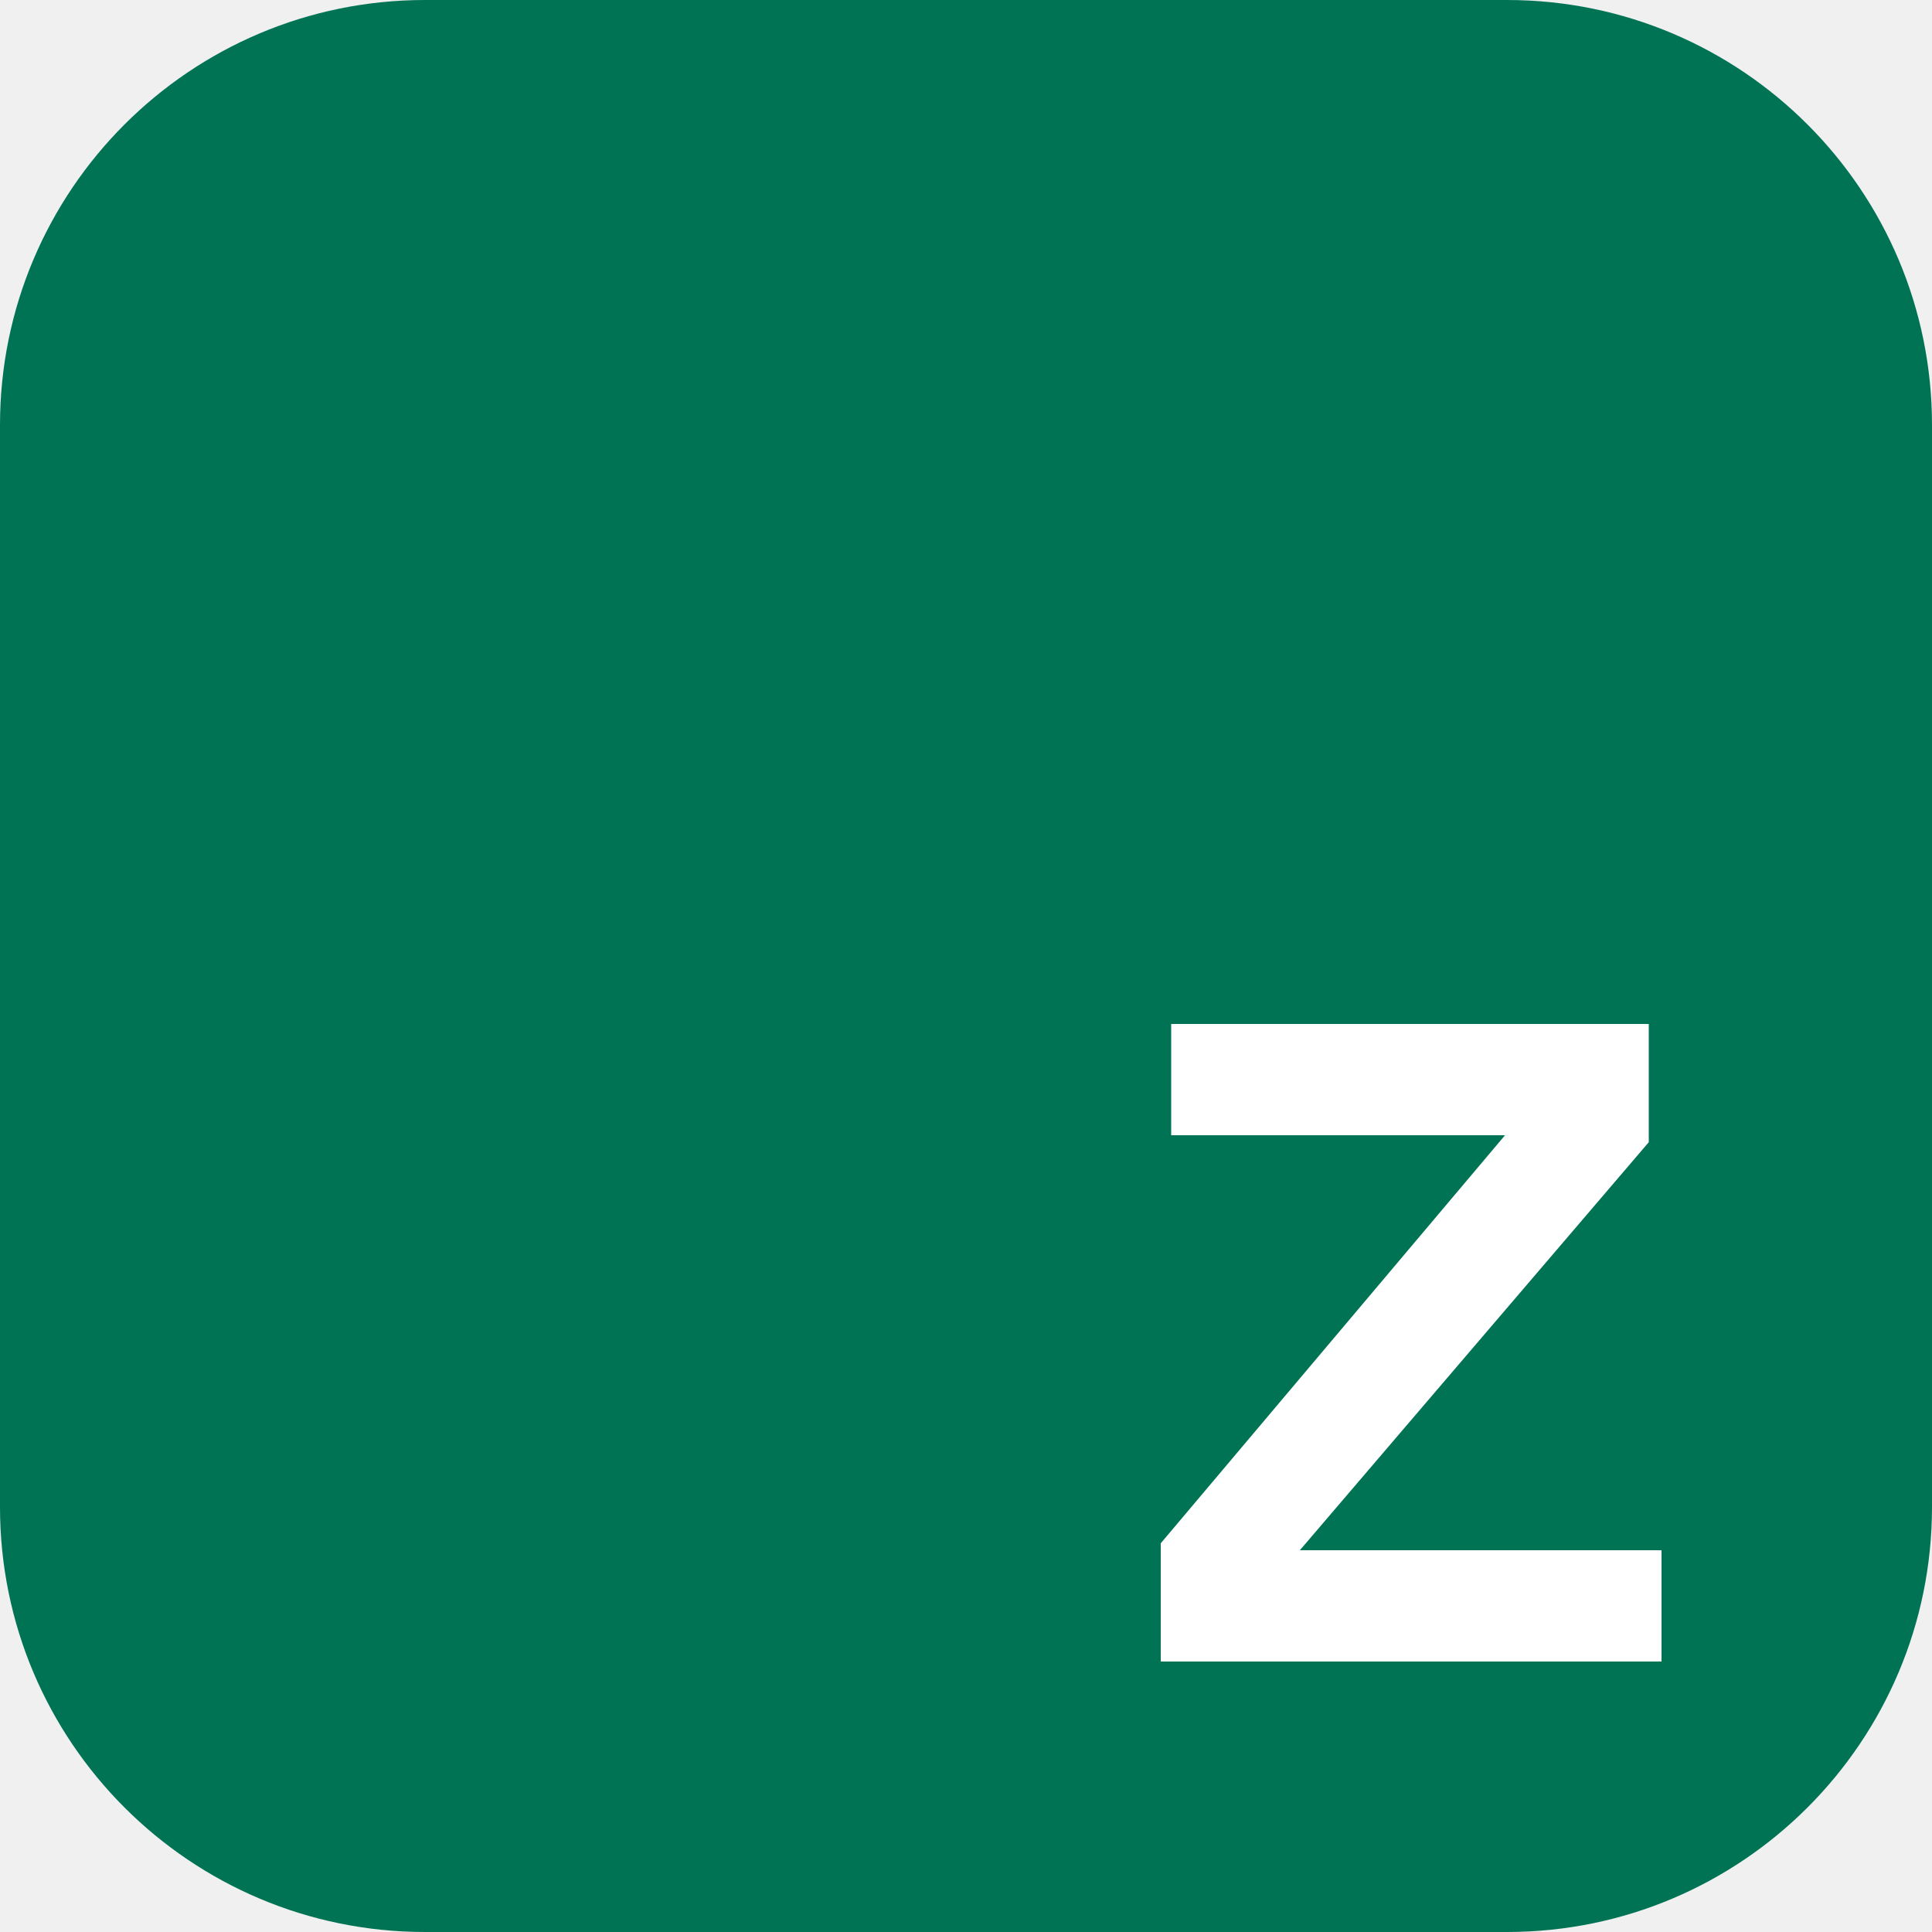
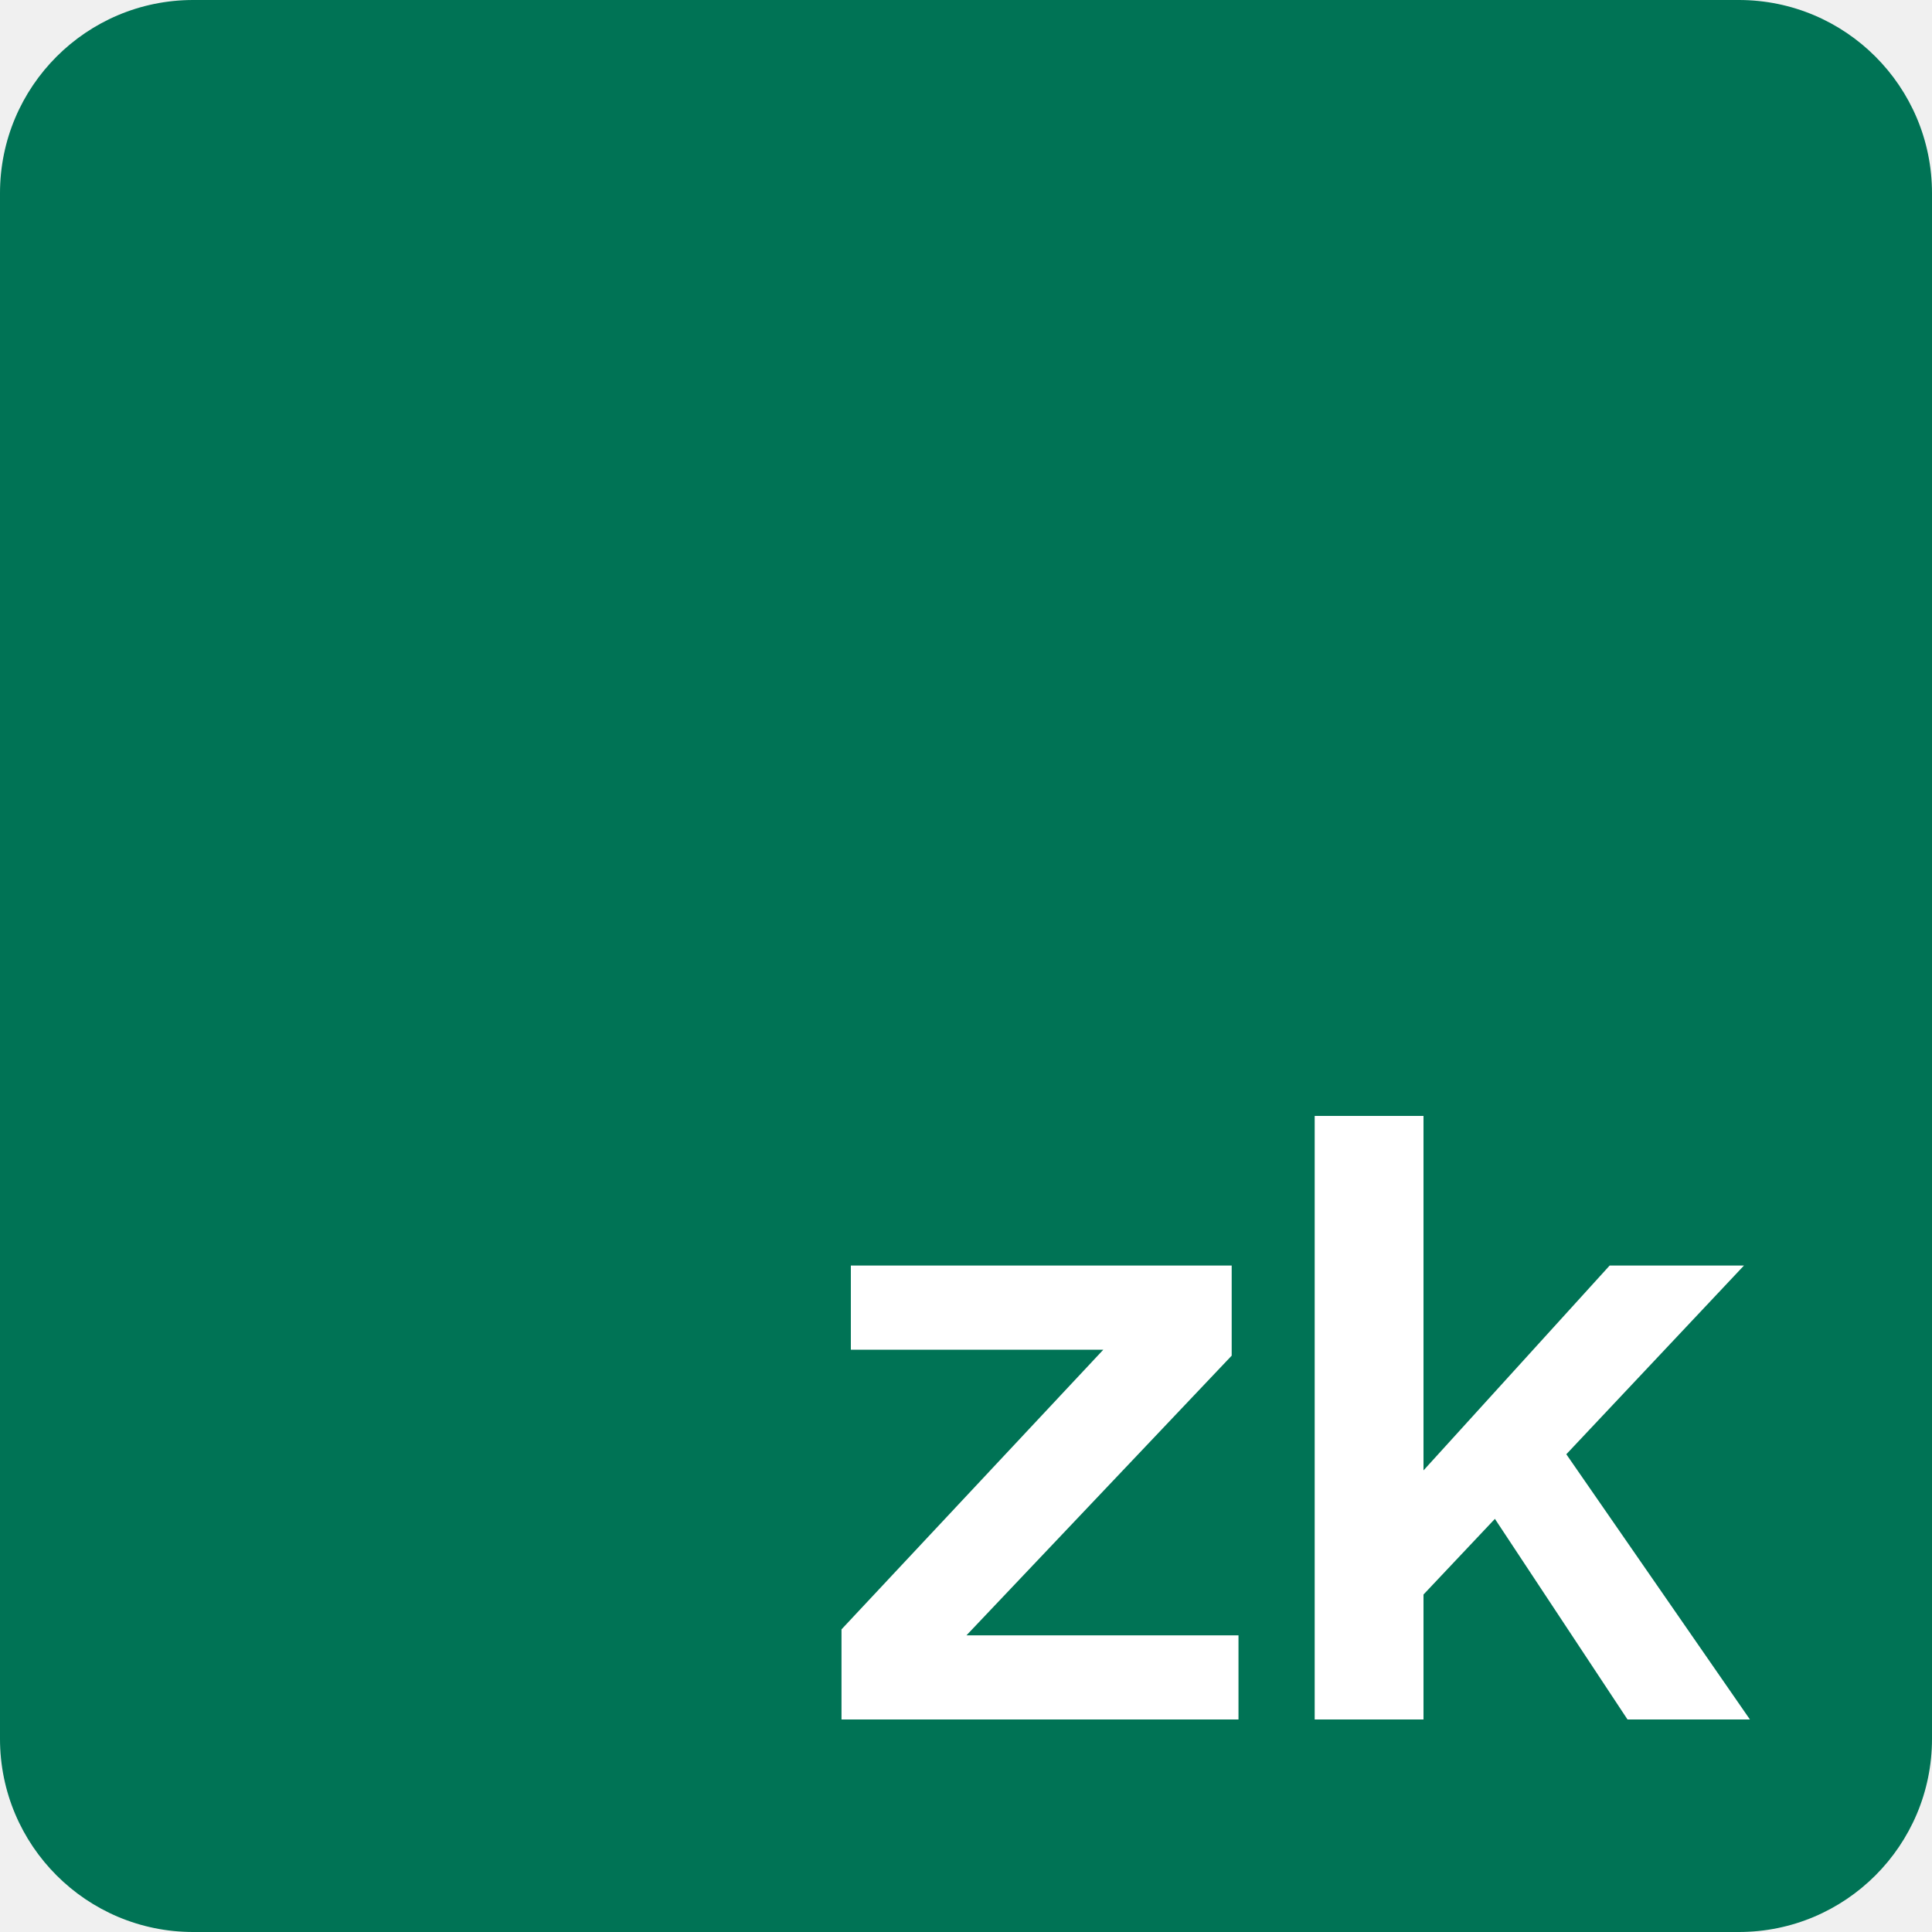
- <svg xmlns="http://www.w3.org/2000/svg" viewBox="0 0 100 100" width="32" height="32" role="img" aria-label="Zak">
-   <rect width="100" height="100" rx="22" fill="#007355" />
-   <path transform="translate(55.04 86)" d="M5.04 0.0V-6.12L22.86 -27.24H5.58V-33.0H30.3V-26.88L12.24 -5.76H30.96V0.0Z" fill="#FFFFFF" />
+ <svg xmlns="http://www.w3.org/2000/svg" width="512" height="512" viewBox="0 0 100 100">
+   <rect width="100" height="100" rx="10" fill="#007355" />
+   <path fill="#FFFFFF" d="M43.556 84.336 57.108 69.86H44.04V65.504H63.752V70.168L50.024 84.644H64.104V89H43.556ZM68.048 57.76H73.68V76.108L83.316 65.504H90.268L81.072 75.272L90.576 89H84.24L77.376 78.616L73.68 82.532V89H68.048Z" />
</svg>
